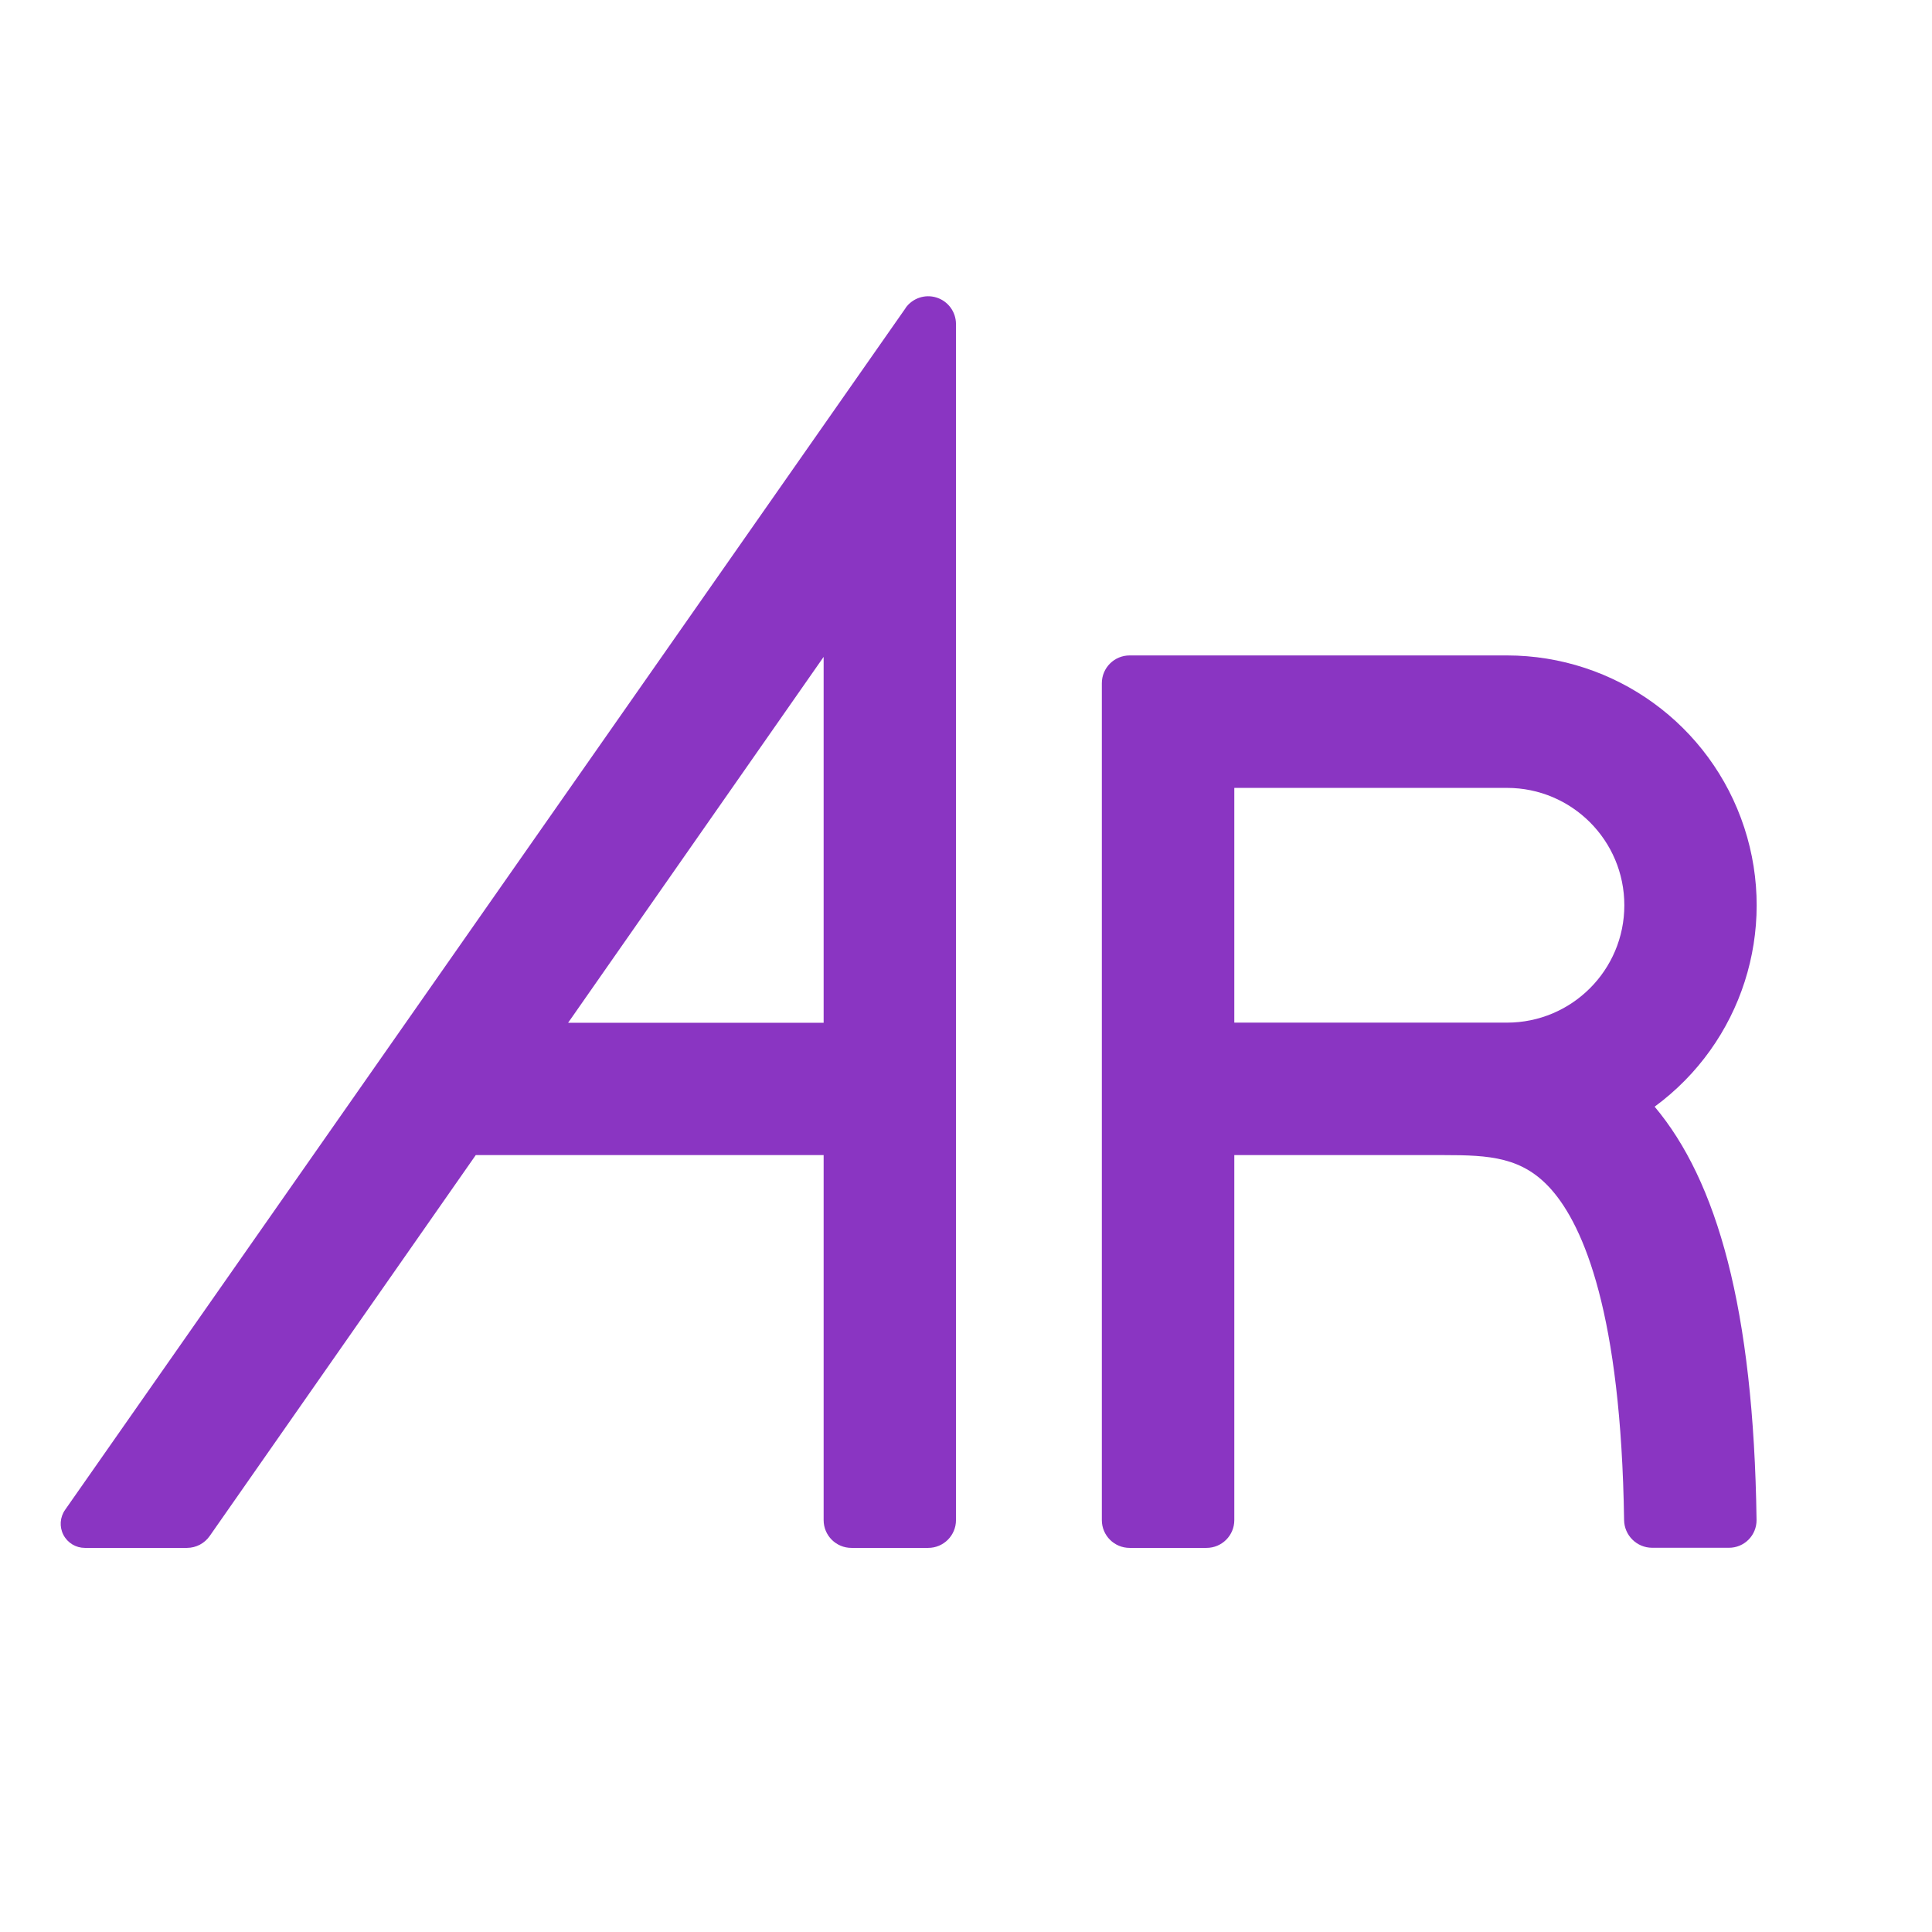
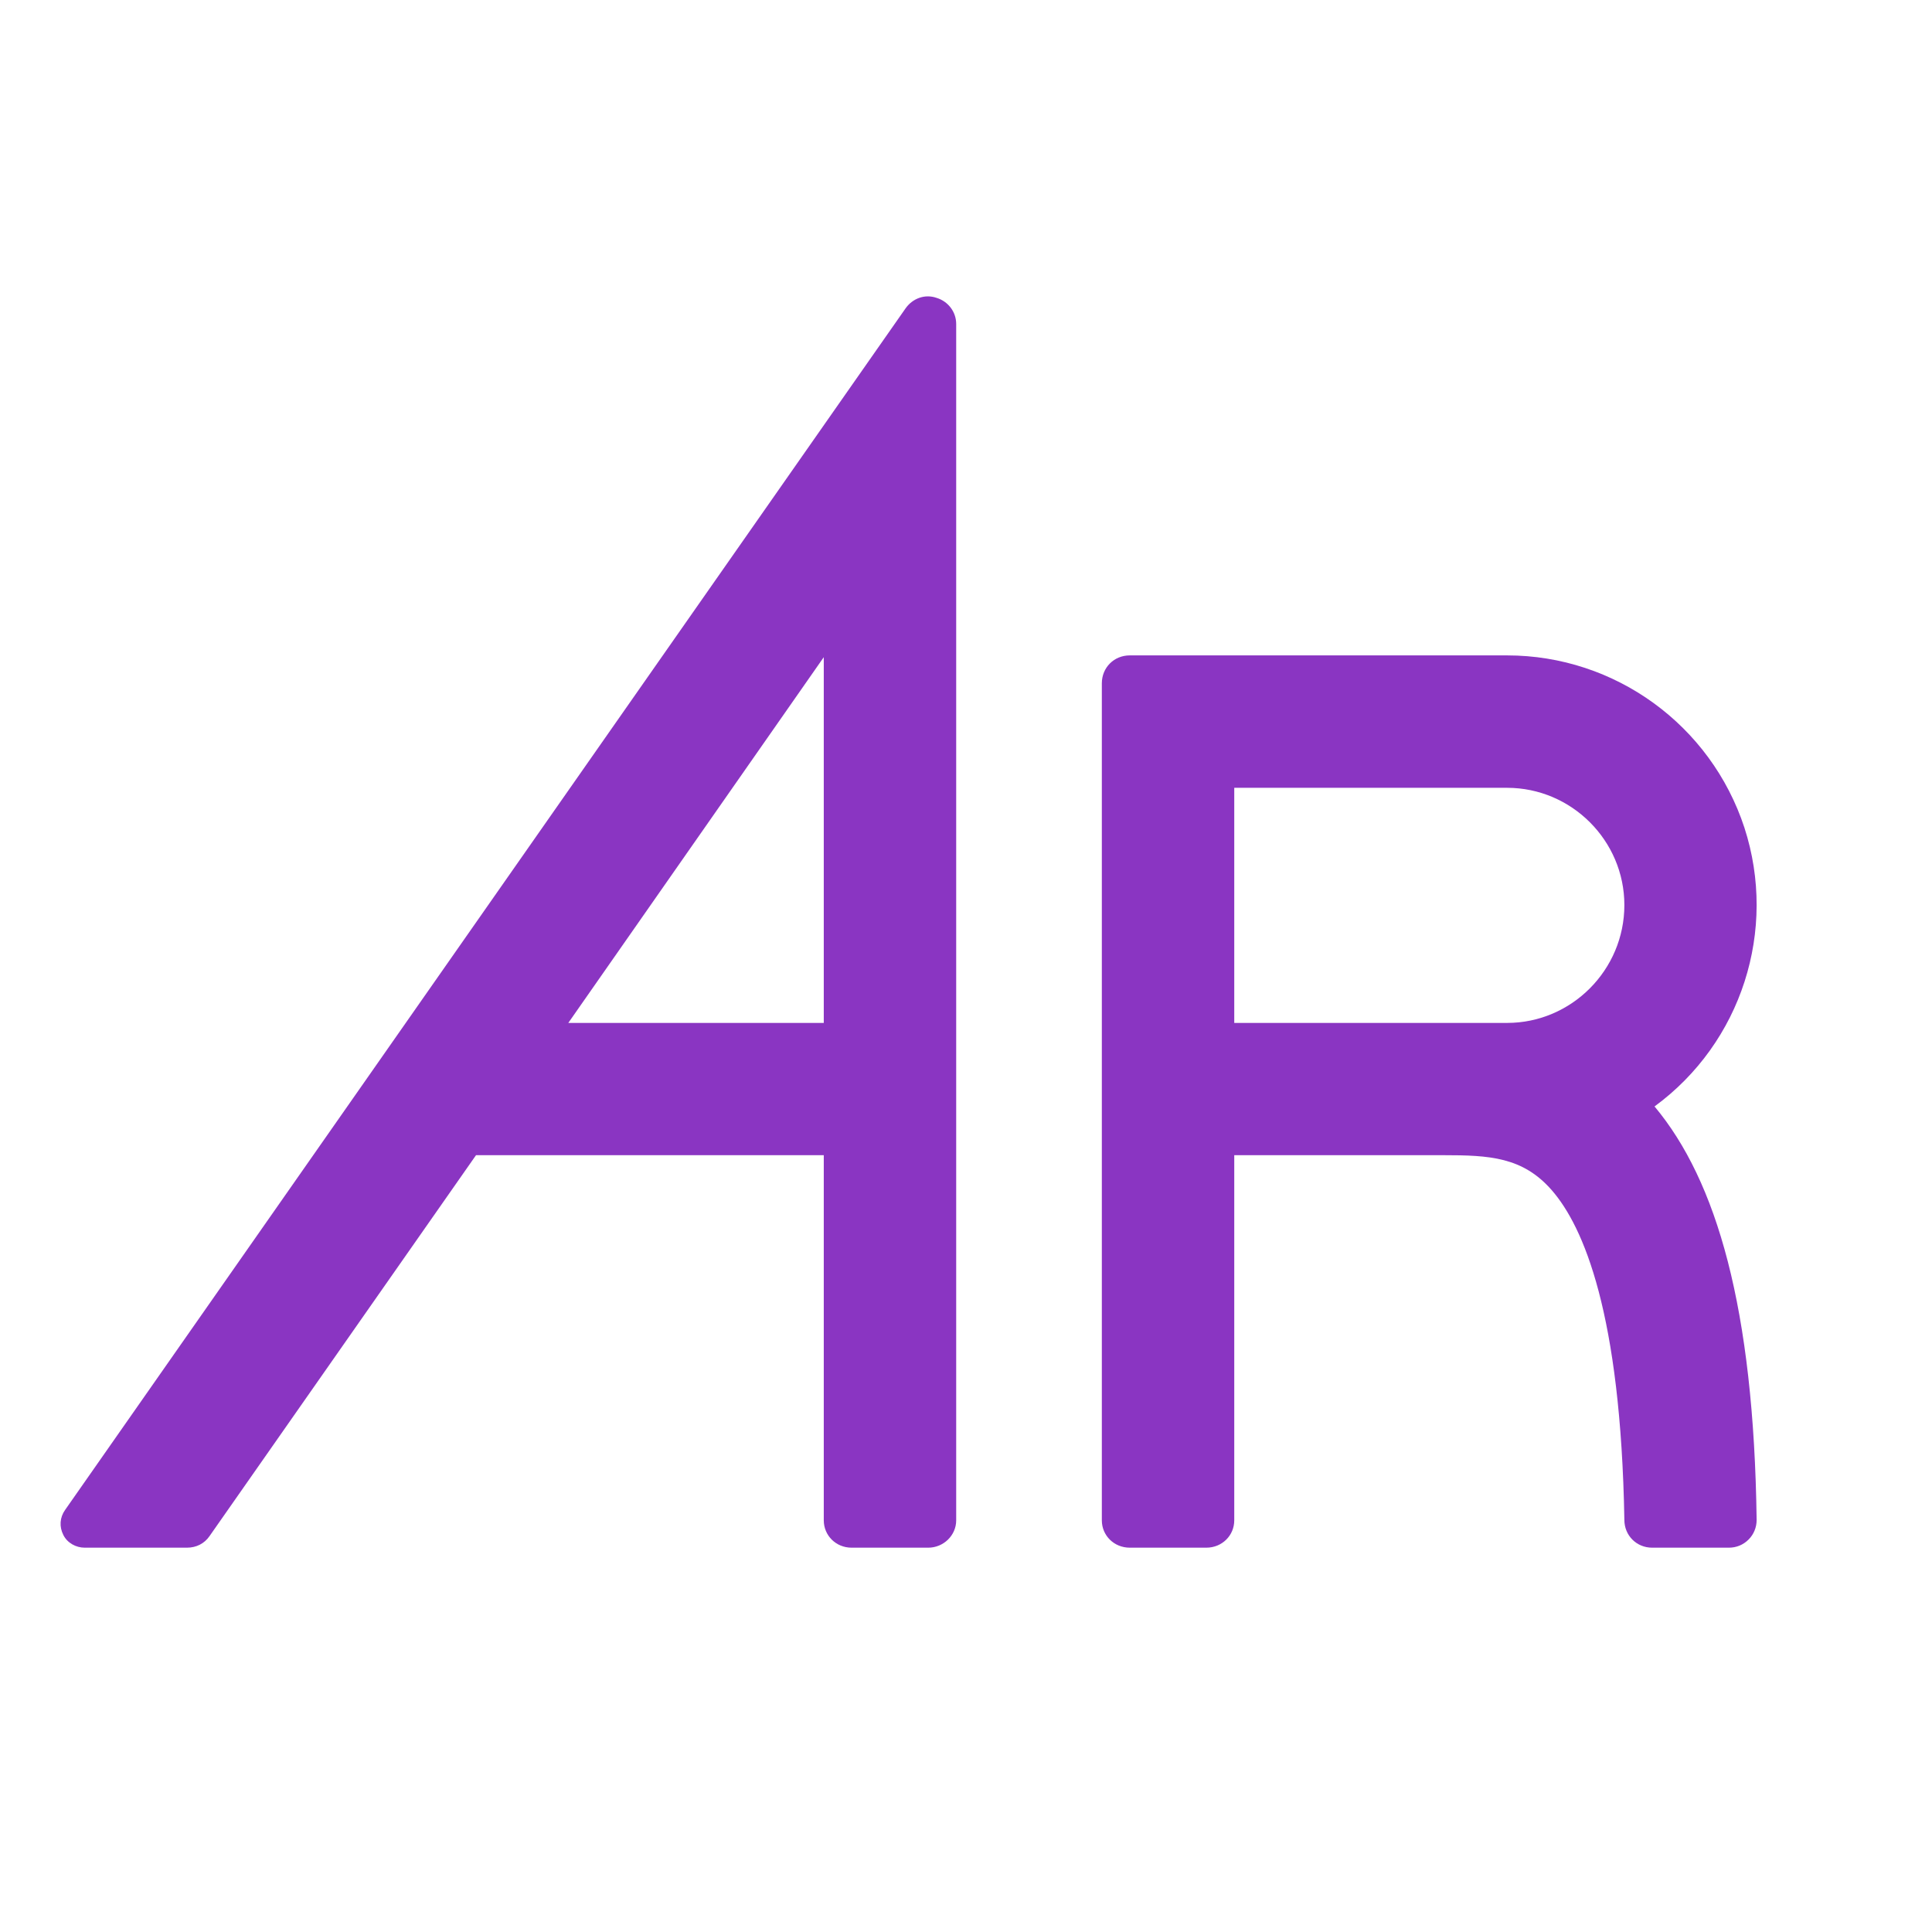
- <svg xmlns="http://www.w3.org/2000/svg" t="1691903366455" class="icon" viewBox="0 0 1024 1024" version="1.1" p-id="1474" width="16" height="16">
-   <path d="M479.936 163.264a14.72 14.72 0 0 1 26.752 8.448v633.984a14.72 14.72 0 0 1-14.72 14.72h-40.704a14.72 14.72 0 0 1-14.72-14.72V612.224H252.16L111.168 814.08a14.72 14.72 0 0 1-12.032 6.336H44.992a12.8 12.8 0 0 1-10.496-20.16L480 163.264zM301.12 542.08h135.424V348.16l-135.424 193.92zM584 362.112a14.72 14.72 0 0 1 14.72-14.72h200a132.416 132.416 0 0 1 78.272 239.168c32.96 39.232 52.48 106.752 54.016 219.072a14.592 14.592 0 0 1-14.656 14.72h-40.704a14.912 14.912 0 0 1-14.848-14.72c-1.6-109.248-21.376-155.52-38.4-174.976-15.36-17.472-32.768-18.432-57.344-18.432h-110.848v193.472a14.72 14.72 0 0 1-14.72 14.72h-40.768a14.72 14.72 0 0 1-14.72-14.72v-443.52z m70.208 179.904h144.512a62.208 62.208 0 0 0 0-124.416h-144.512v124.416z" fill="#8a35c2" p-id="1475" />
+ <svg xmlns="http://www.w3.org/2000/svg" width="13px" height="13px" viewBox="0 0 13 13" version="1.1">
+   <g id="surface1">
+     <path style=" stroke:none;fill-rule:nonzero;fill:rgb(54.118%,20.784%,76.078%);fill-opacity:1;" d="M 6.094 2.074 C 6.141 2.008 6.223 1.977 6.301 2.004 C 6.379 2.027 6.434 2.098 6.434 2.18 L 6.434 10.23 C 6.434 10.332 6.348 10.414 6.246 10.414 L 5.73 10.414 C 5.625 10.414 5.543 10.332 5.543 10.23 L 5.543 7.773 L 3.203 7.773 L 1.41 10.336 C 1.375 10.387 1.32 10.414 1.258 10.414 L 0.57 10.414 C 0.512 10.414 0.453 10.383 0.426 10.328 C 0.398 10.273 0.402 10.211 0.438 10.16 Z M 3.824 6.883 L 5.543 6.883 L 5.543 4.422 Z M 7.414 4.598 C 7.414 4.492 7.496 4.41 7.602 4.41 L 10.141 4.41 C 10.867 4.41 11.512 4.879 11.738 5.57 C 11.961 6.258 11.719 7.016 11.133 7.445 C 11.551 7.945 11.801 8.801 11.82 10.227 C 11.82 10.277 11.801 10.324 11.766 10.359 C 11.73 10.395 11.684 10.414 11.633 10.414 L 11.117 10.414 C 11.012 10.414 10.93 10.332 10.93 10.227 C 10.906 8.84 10.656 8.254 10.441 8.008 C 10.246 7.785 10.023 7.773 9.711 7.773 L 8.305 7.773 L 8.305 10.23 C 8.305 10.332 8.223 10.414 8.117 10.414 L 7.602 10.414 C 7.496 10.414 7.414 10.332 7.414 10.23 Z M 8.305 6.883 L 10.141 6.883 C 10.574 6.883 10.93 6.527 10.93 6.09 C 10.93 5.656 10.574 5.301 10.141 5.301 L 8.305 5.301 Z M 8.305 6.883 " />
+   </g>
</svg>
